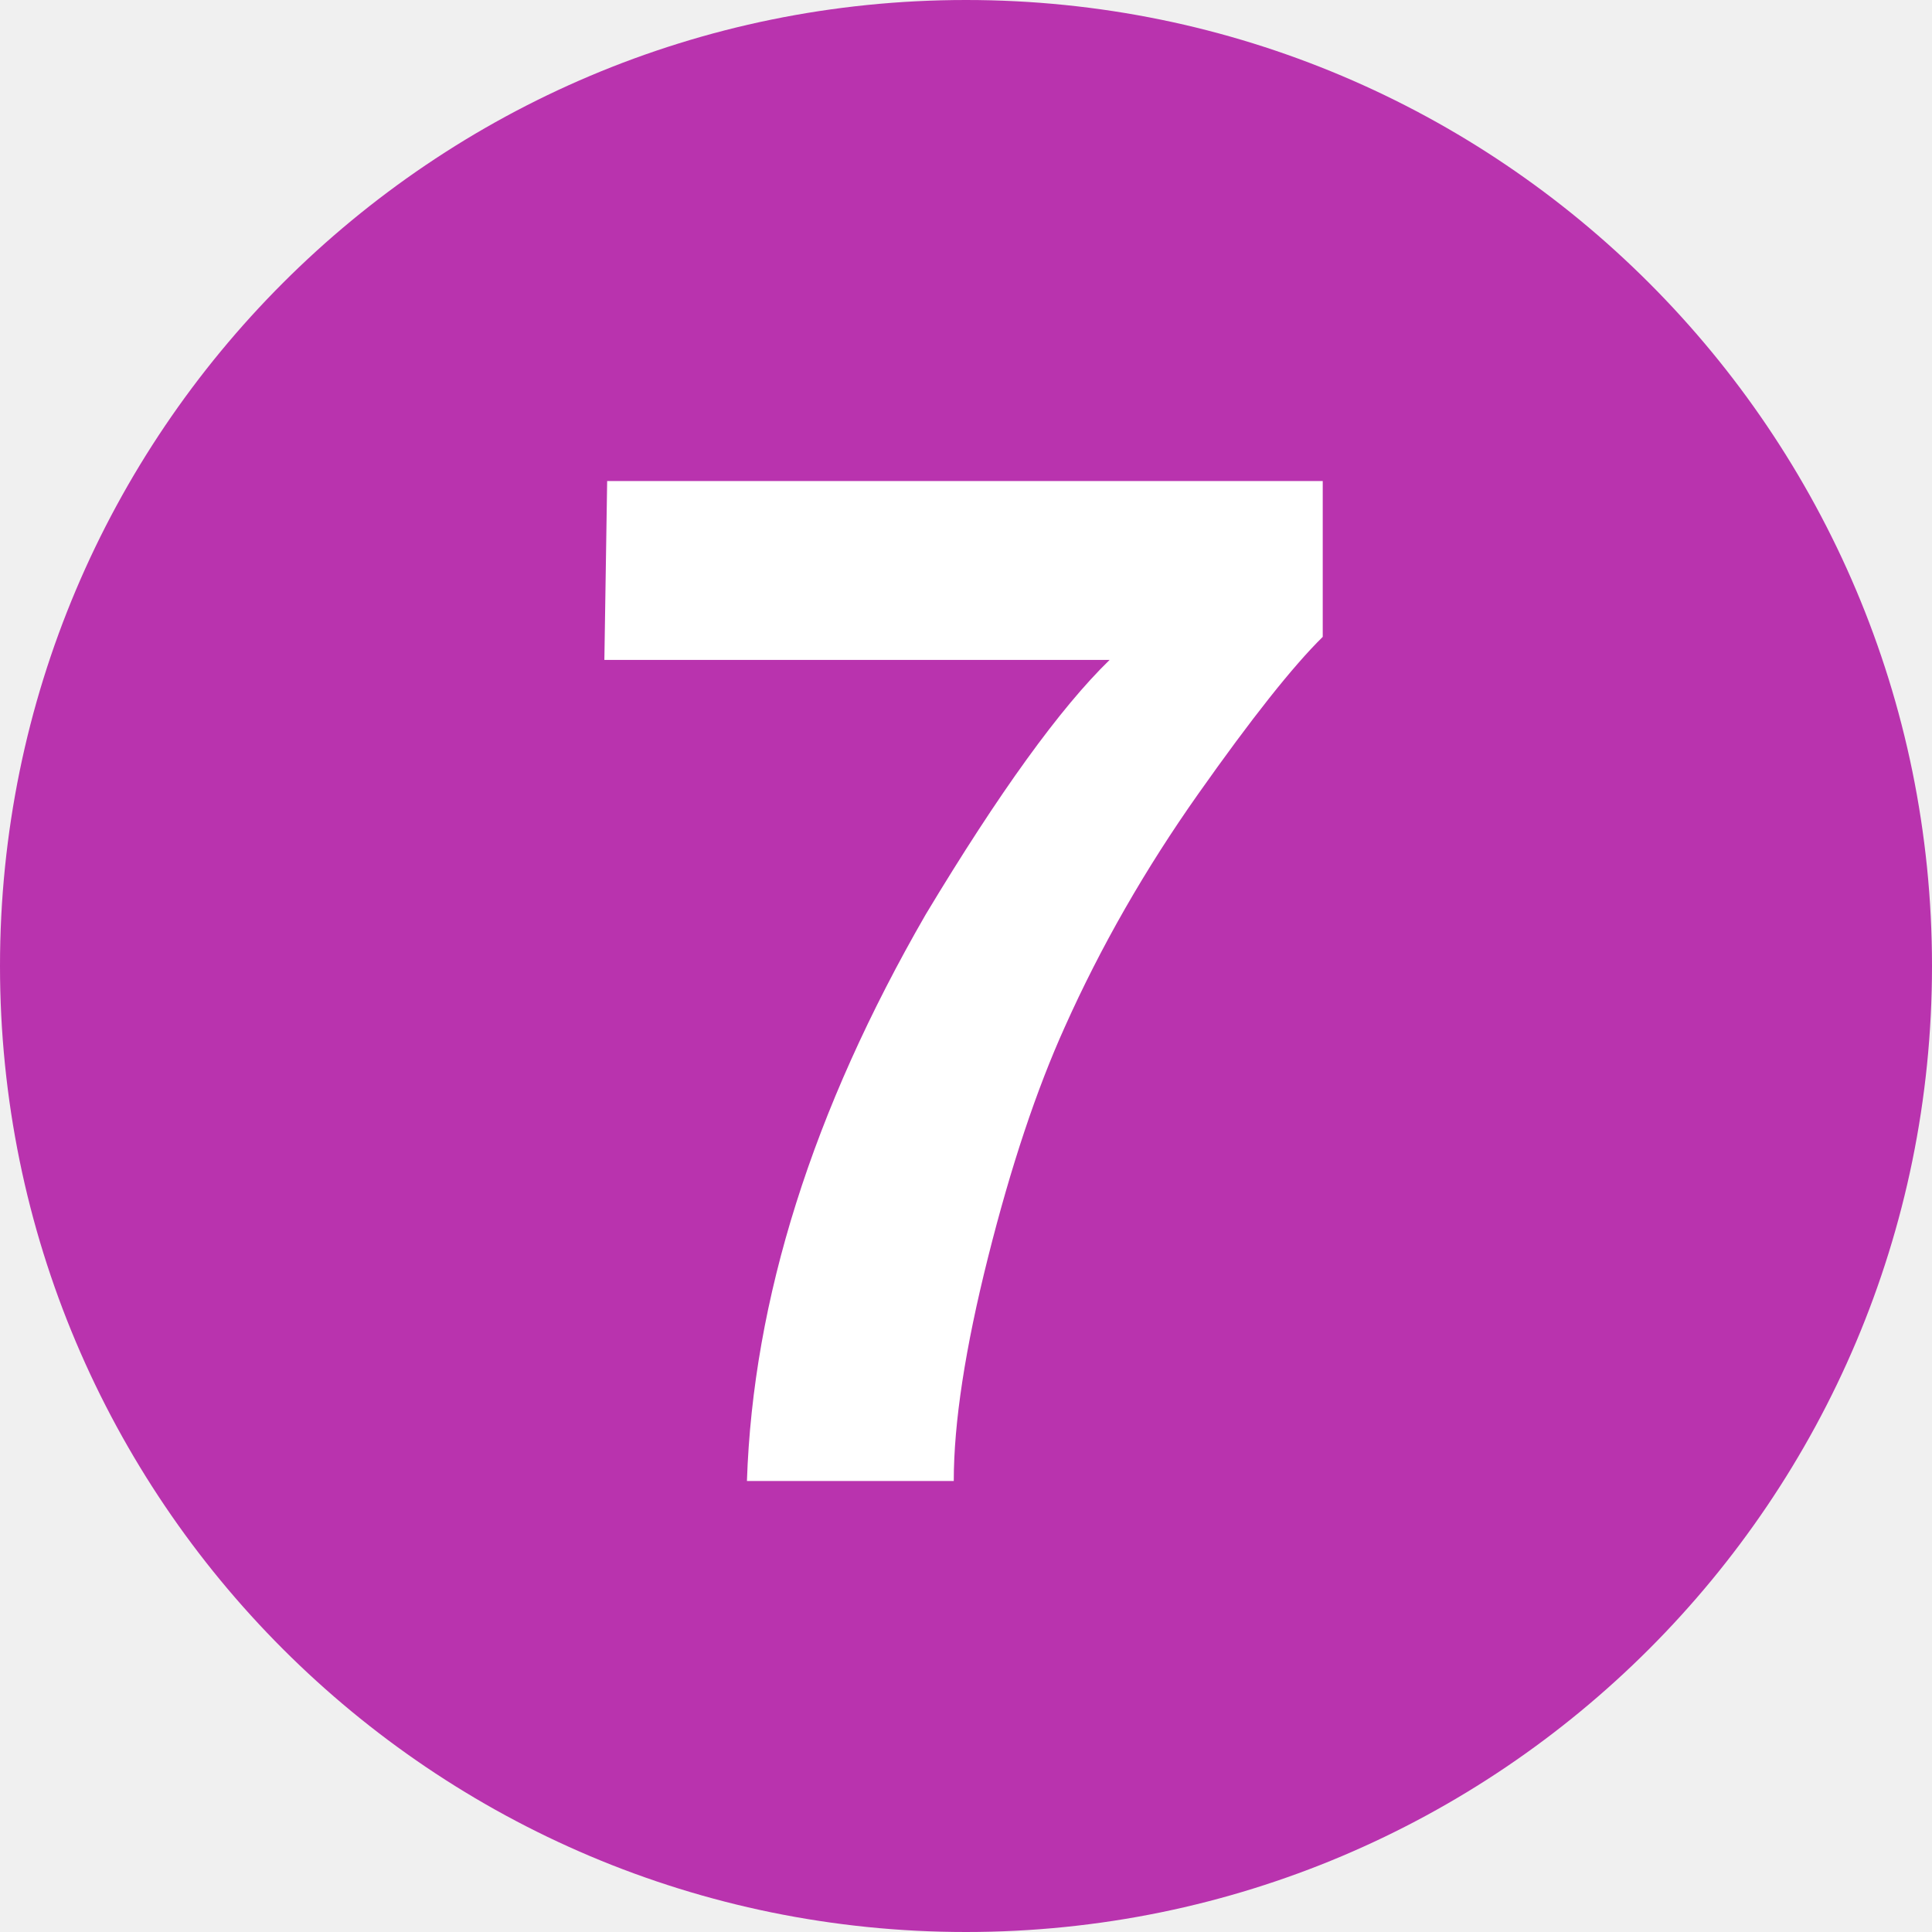
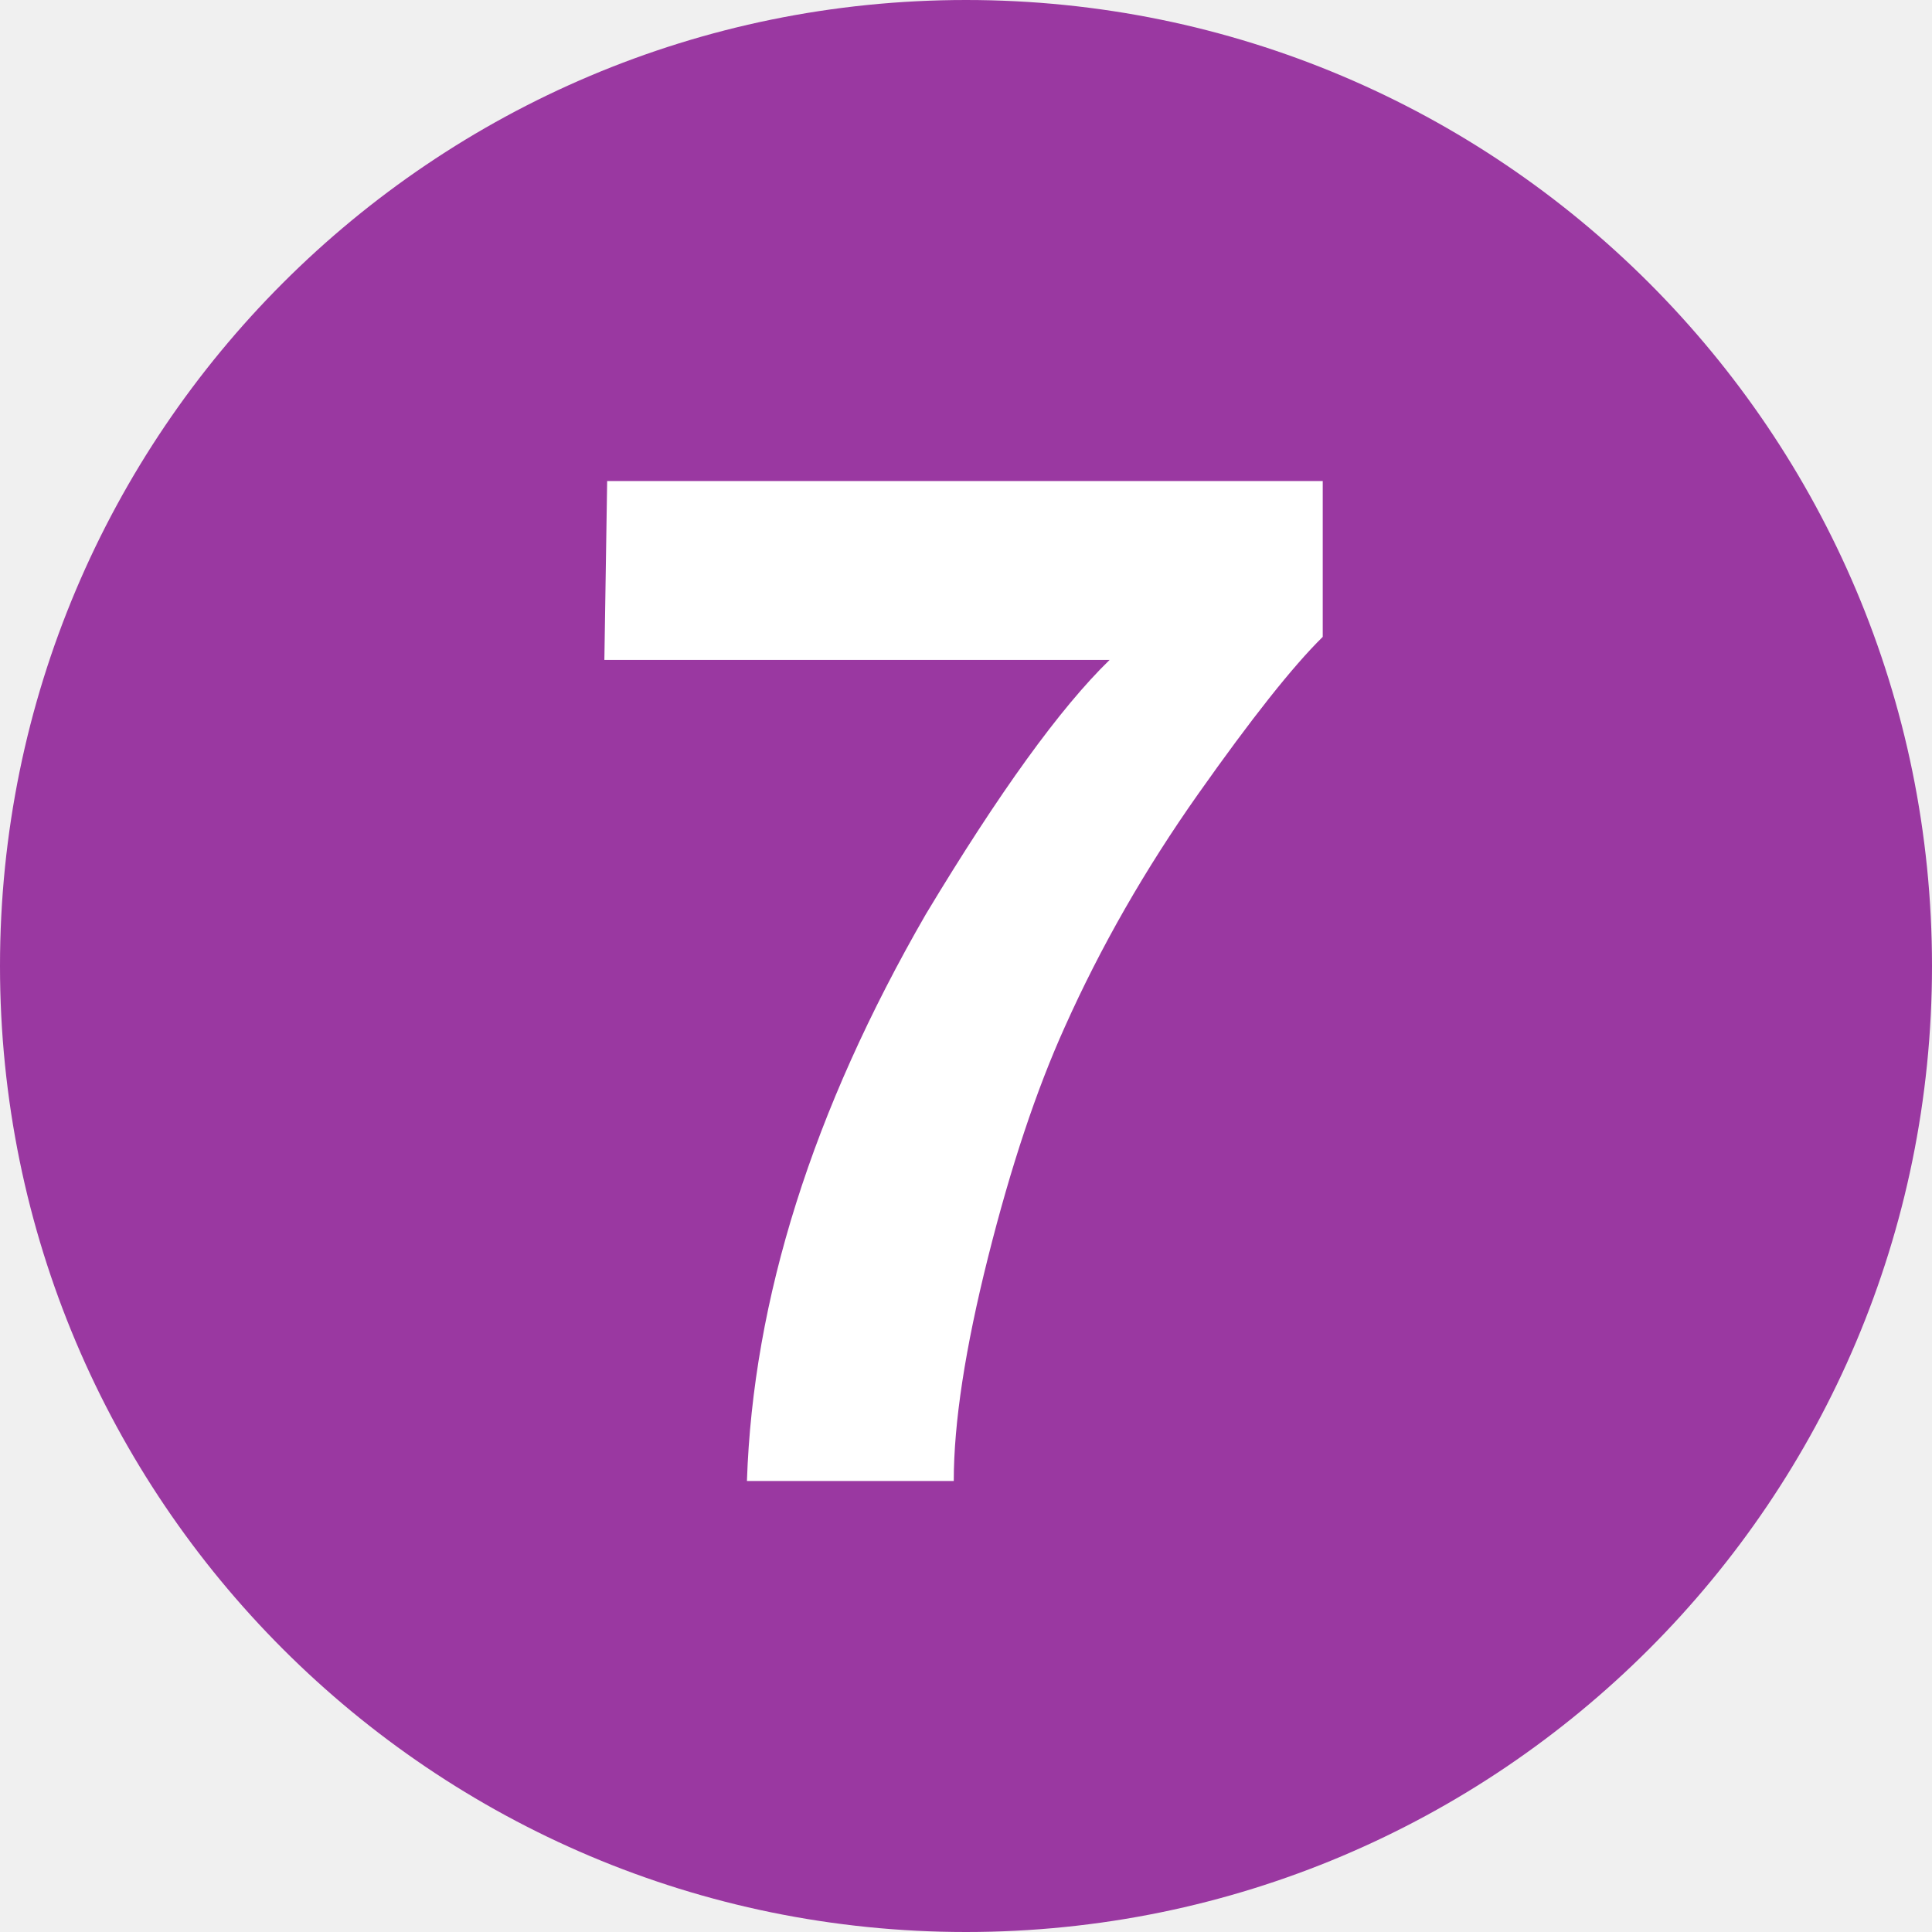
<svg xmlns="http://www.w3.org/2000/svg" xml:space="preserve" style="fill-rule:evenodd;clip-rule:evenodd;stroke-linejoin:round;stroke-miterlimit:1.414" viewBox="0 0 90 90">
-   <circle cx="45" cy="45" r="45" style="fill:#b933ae" />
+   <circle cx="45" cy="45" r="45" style="fill:#9a38a1" />
  <path d="M61.618 29.668q-2.084 2.05-5.794 7.308-3.711 5.257-6.218 10.856-1.986 4.395-3.58 10.742-1.596 6.348-1.596 10.417h-9.635q.423-12.696 8.333-26.4 5.11-8.496 8.562-11.849H28.154l.13-8.333h33.334z" style="fill:#fff;fill-rule:nonzero" />
</svg>
